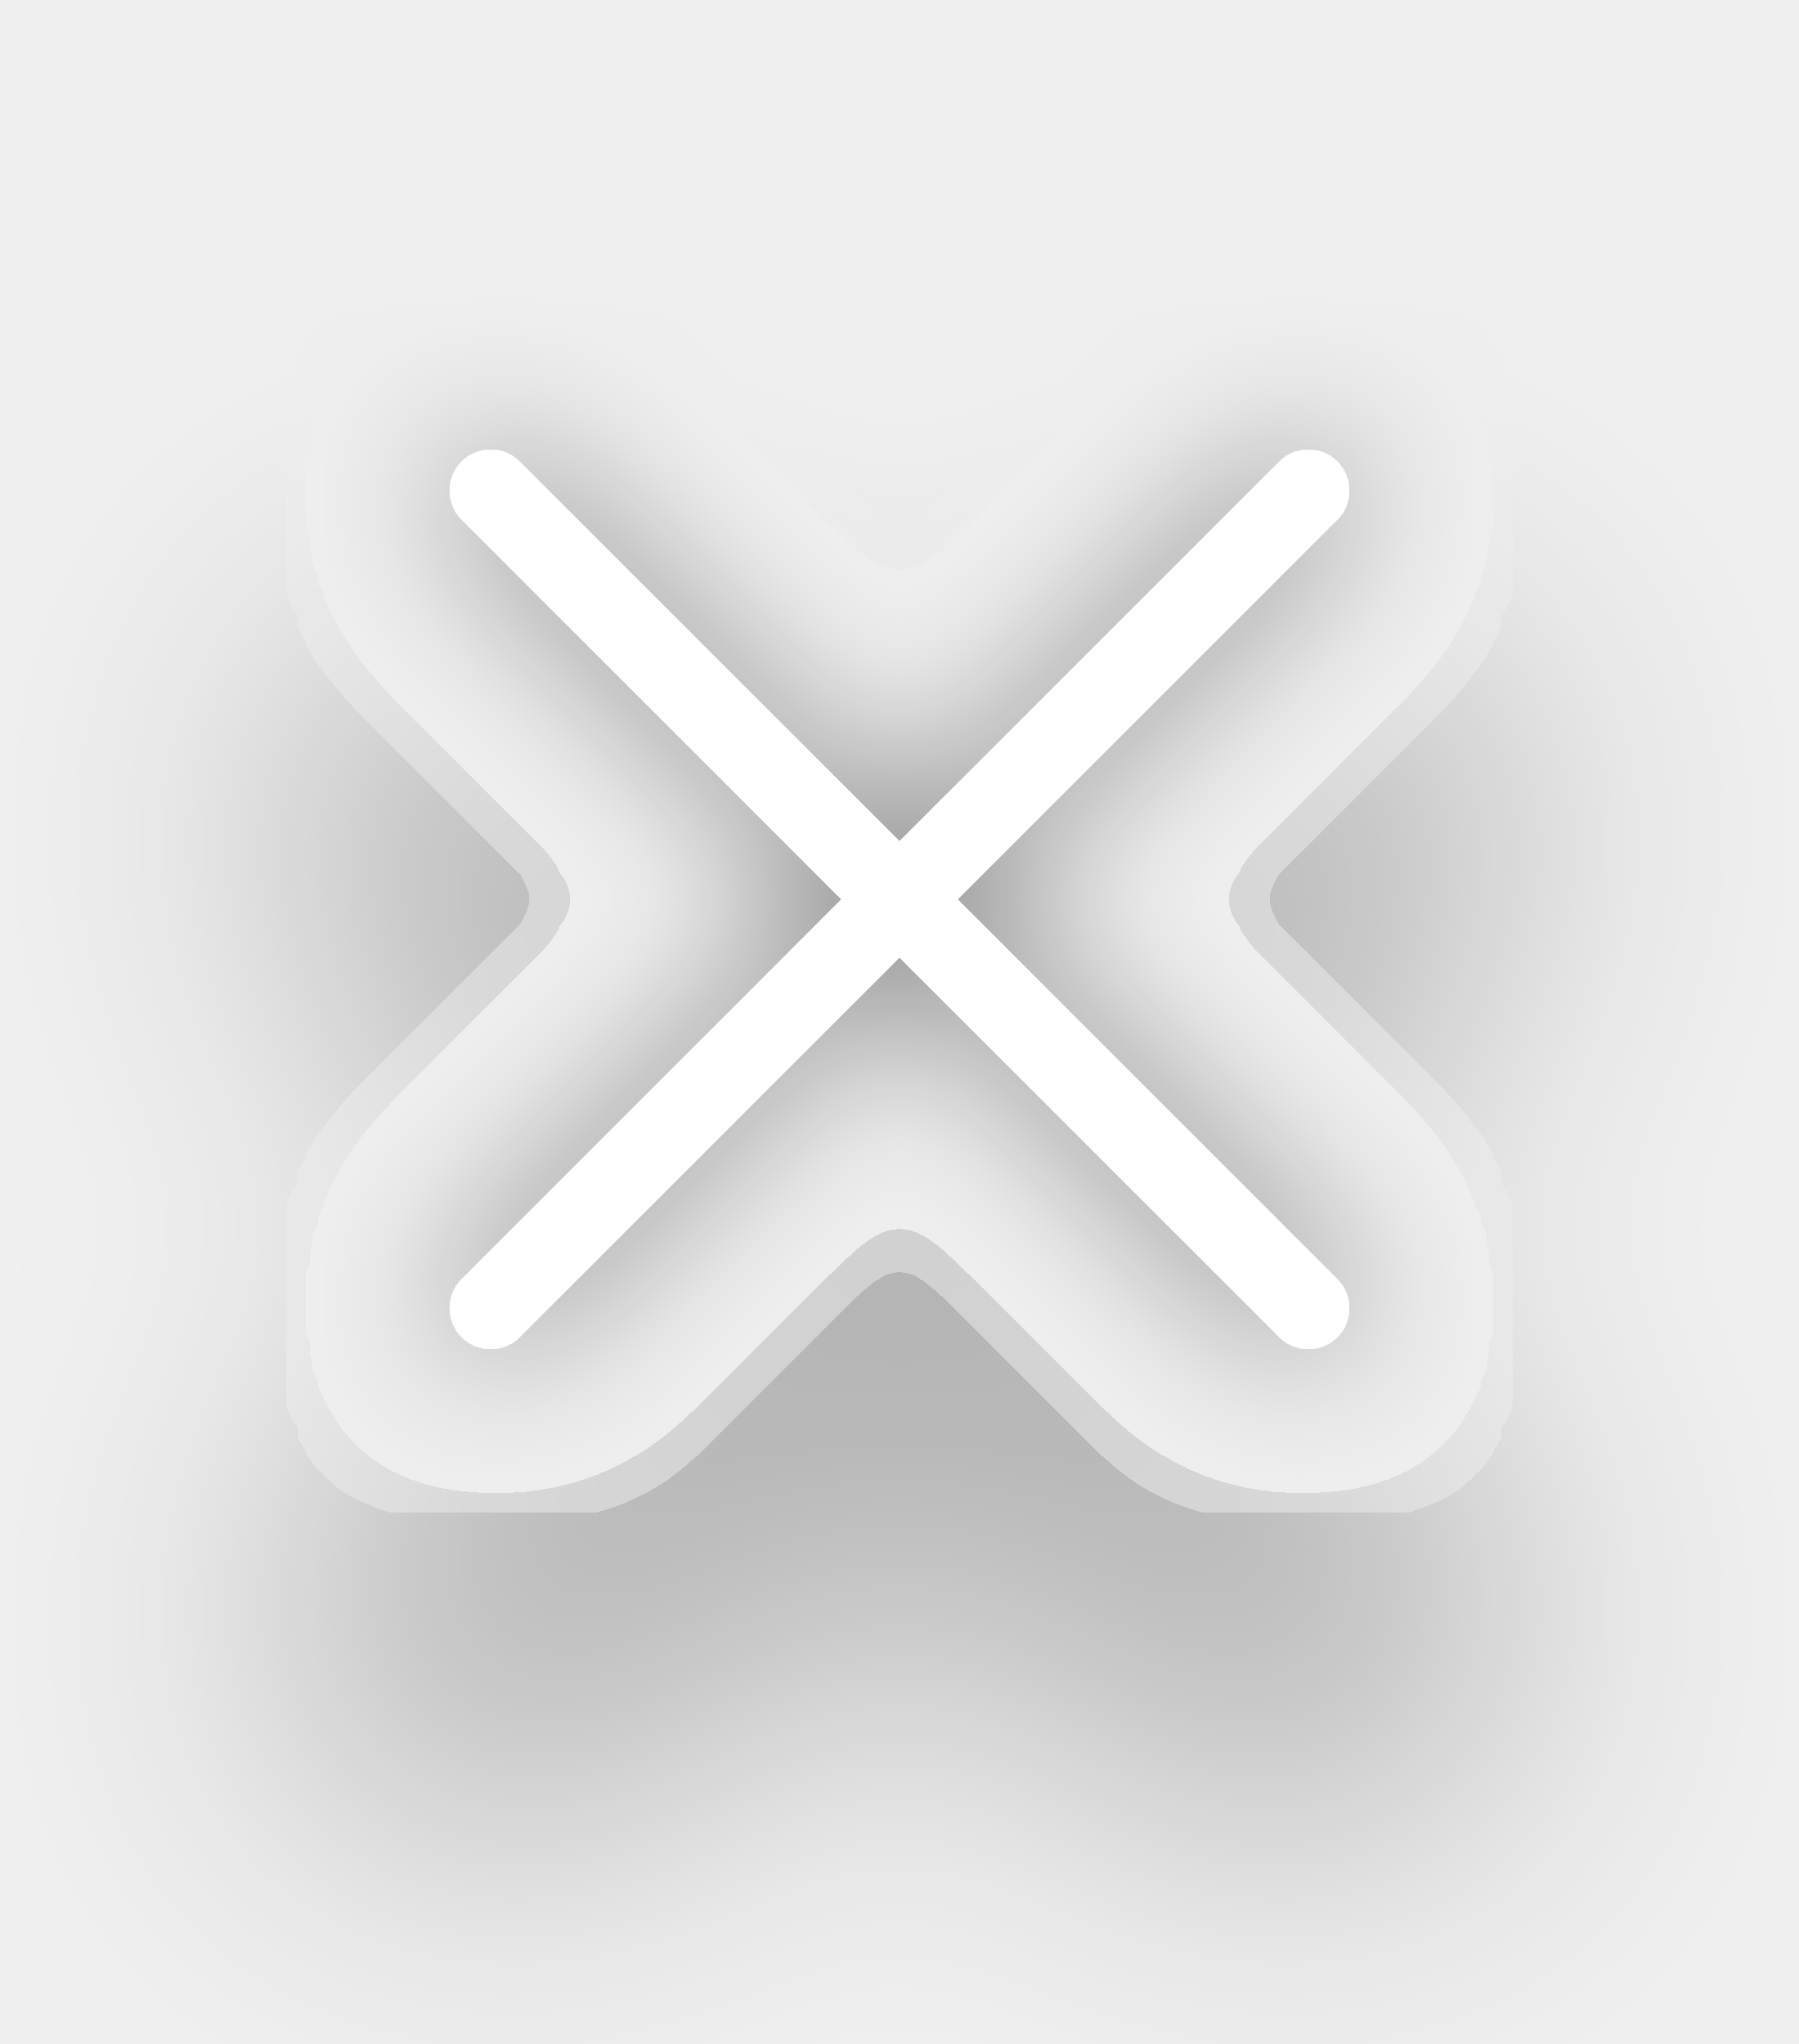
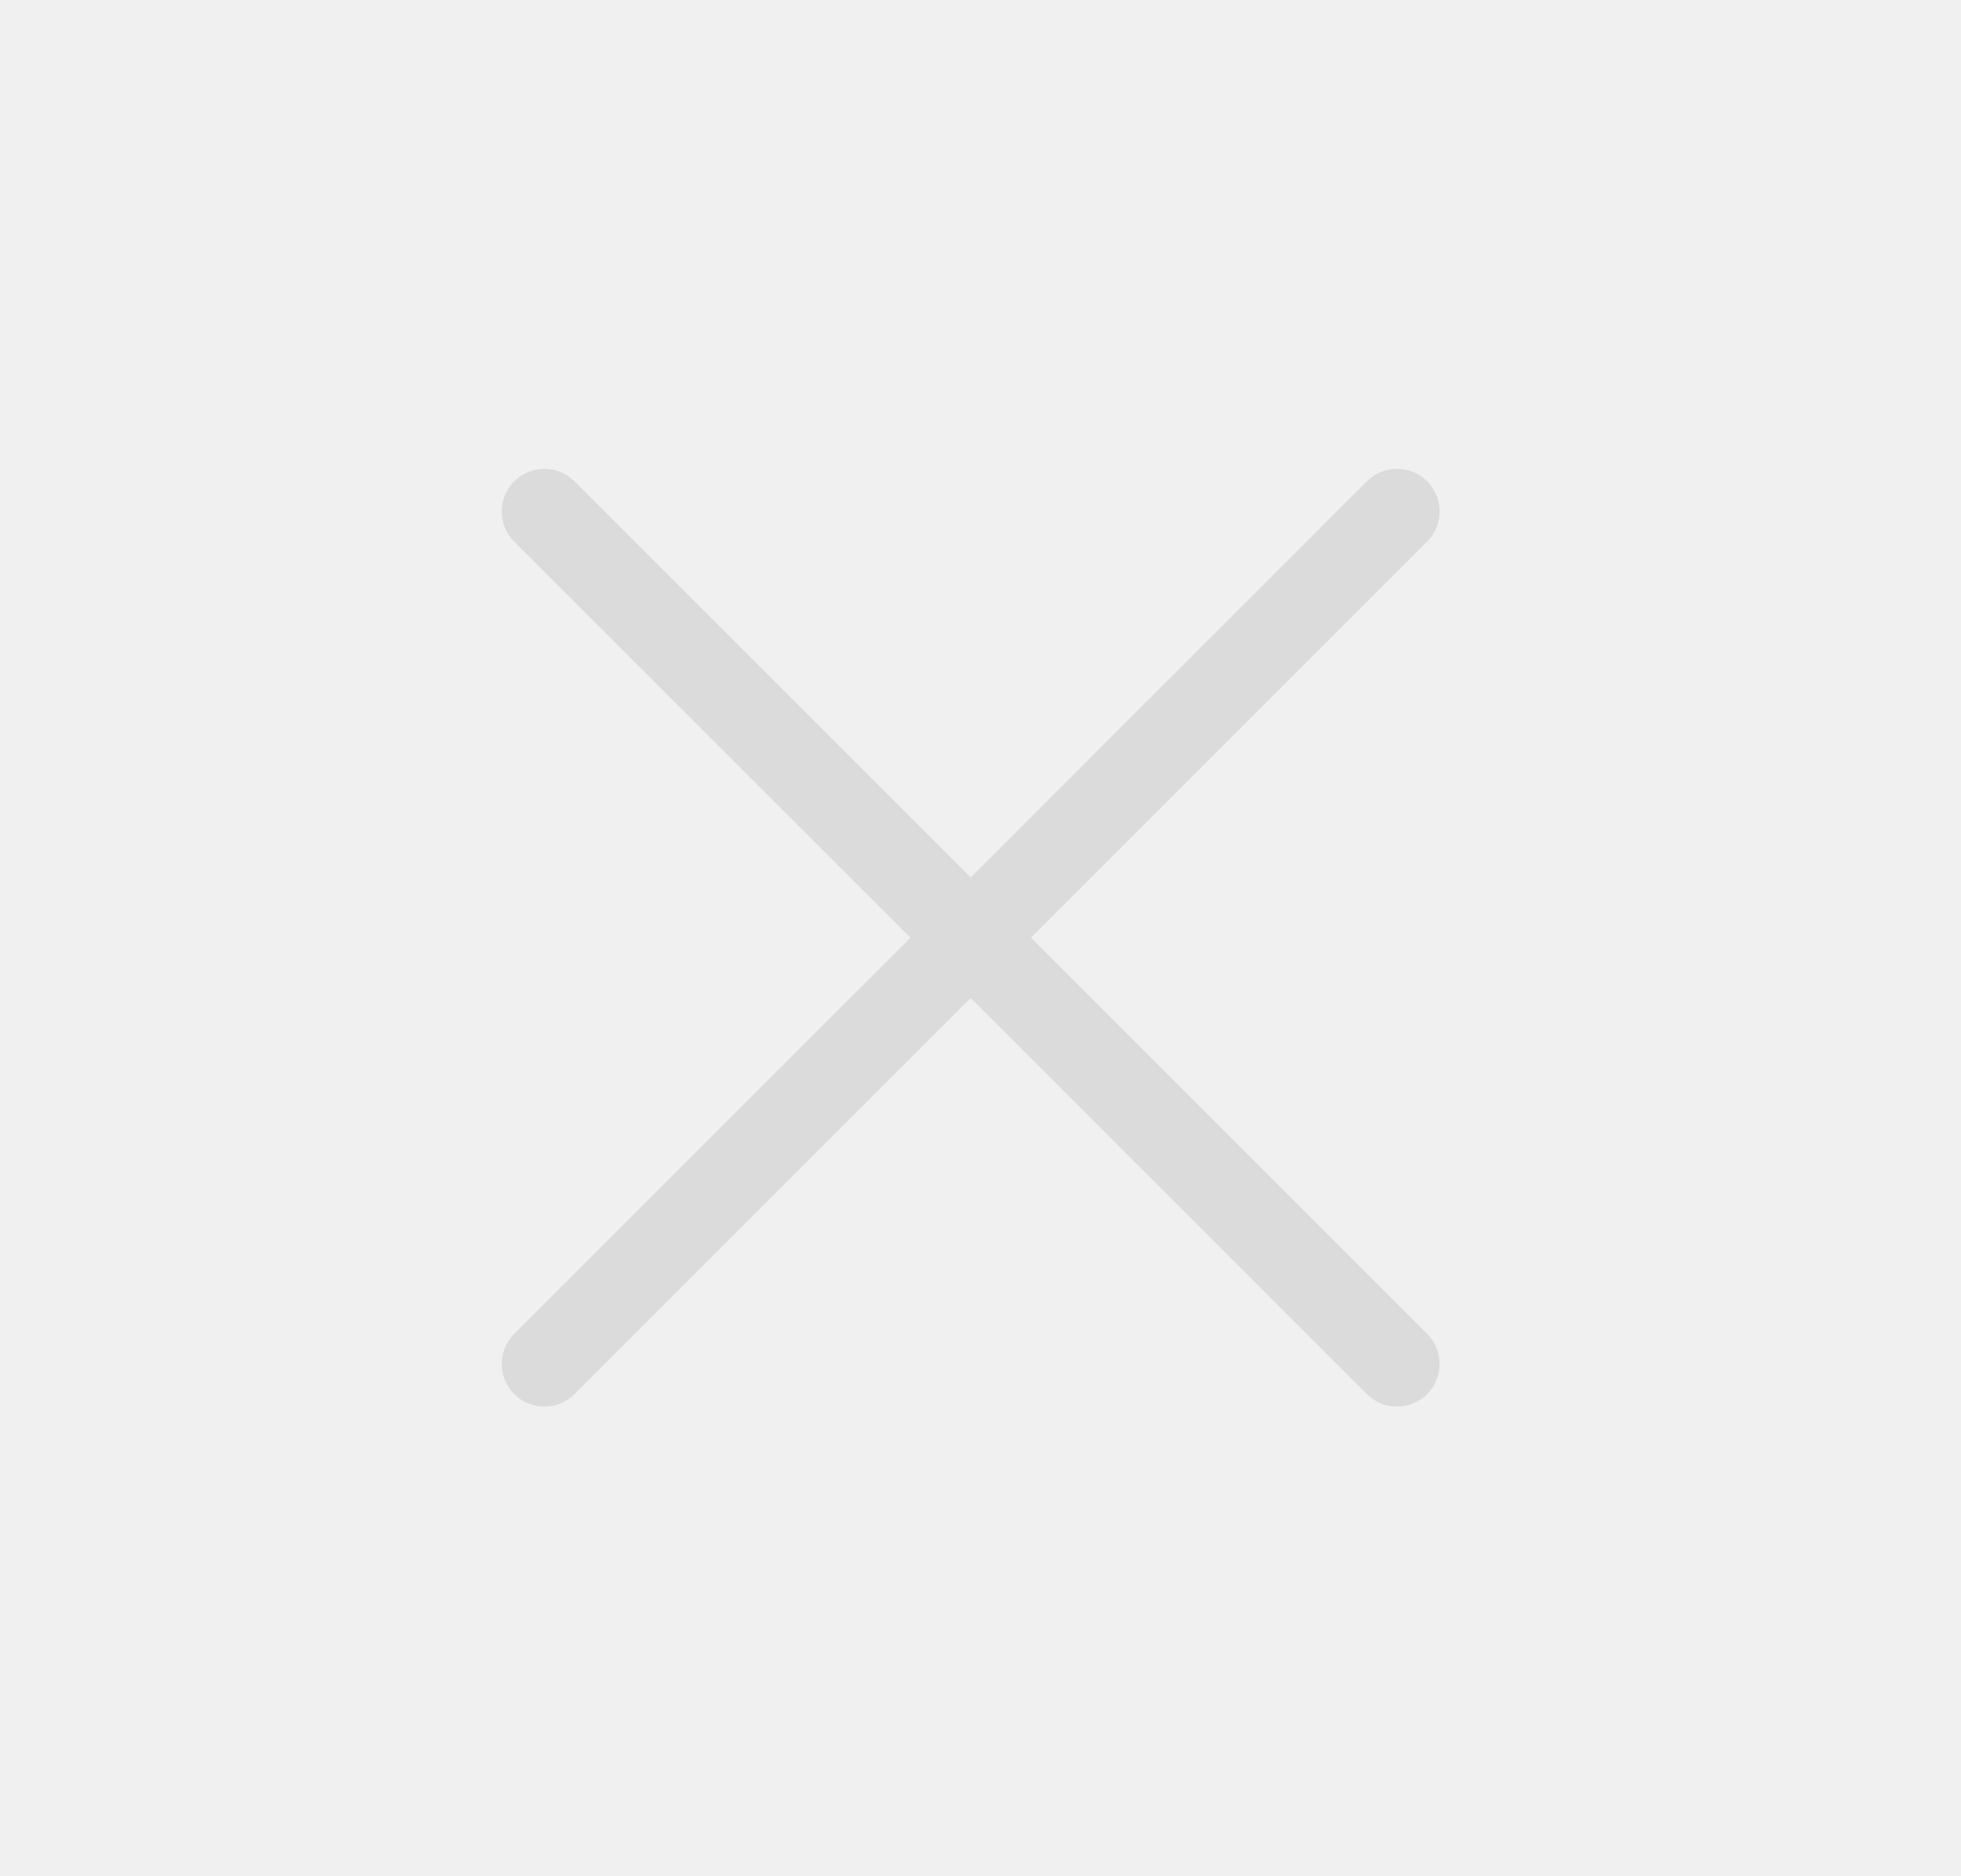
- <svg xmlns="http://www.w3.org/2000/svg" width="22" height="25" viewBox="0 0 22 25" fill="none">
-   <g filter="url(#filter0_d_690_8306)">
-     <g filter="url(#filter1_d_690_8306)">
-       <path fill-rule="evenodd" clip-rule="evenodd" d="M16.354 6.354C16.549 6.158 16.549 5.842 16.354 5.646C16.158 5.451 15.842 5.451 15.646 5.646L11 10.293L6.354 5.646C6.158 5.451 5.842 5.451 5.646 5.646C5.451 5.842 5.451 6.158 5.646 6.354L10.293 11L5.646 15.646C5.451 15.842 5.451 16.158 5.646 16.354C5.842 16.549 6.158 16.549 6.354 16.354L11 11.707L15.646 16.354C15.842 16.549 16.158 16.549 16.354 16.354C16.549 16.158 16.549 15.842 16.354 15.646L11.707 11L16.354 6.354Z" fill="white" />
-     </g>
-   </g>
-   <defs>
-     <filter id="filter0_d_690_8306" x="-4" y="0" width="30" height="30" filterUnits="userSpaceOnUse" color-interpolation-filters="sRGB">
-       <feFlood flood-opacity="0" result="BackgroundImageFix" />
-       <feColorMatrix in="SourceAlpha" type="matrix" values="0 0 0 0 0 0 0 0 0 0 0 0 0 0 0 0 0 0 127 0" result="hardAlpha" />
-       <feOffset dy="4" />
-       <feGaussianBlur stdDeviation="2" />
-       <feComposite in2="hardAlpha" operator="out" />
-       <feColorMatrix type="matrix" values="0 0 0 0 0 0 0 0 0 0 0 0 0 0 0 0 0 0 0.25 0" />
-       <feBlend mode="normal" in2="BackgroundImageFix" result="effect1_dropShadow_690_8306" />
-       <feBlend mode="normal" in="SourceGraphic" in2="effect1_dropShadow_690_8306" result="shape" />
-     </filter>
-     <filter id="filter1_d_690_8306" x="3.5" y="3.5" width="15" height="15" filterUnits="userSpaceOnUse" color-interpolation-filters="sRGB">
-       <feFlood flood-opacity="0" result="BackgroundImageFix" />
-       <feColorMatrix in="SourceAlpha" type="matrix" values="0 0 0 0 0 0 0 0 0 0 0 0 0 0 0 0 0 0 127 0" result="hardAlpha" />
-       <feOffset />
-       <feGaussianBlur stdDeviation="1" />
-       <feComposite in2="hardAlpha" operator="out" />
-       <feColorMatrix type="matrix" values="0 0 0 0 0 0 0 0 0 0 0 0 0 0 0 0 0 0 0.5 0" />
-       <feBlend mode="normal" in2="BackgroundImageFix" result="effect1_dropShadow_690_8306" />
-       <feBlend mode="normal" in="SourceGraphic" in2="effect1_dropShadow_690_8306" result="shape" />
-     </filter>
-   </defs>
+ <svg xmlns="http://www.w3.org/2000/svg" width="23" height="22" viewBox="0 0 23 22" fill="none">
+   <path fill-rule="evenodd" clip-rule="evenodd" d="M16.738 6.354C16.934 6.158 16.934 5.842 16.738 5.646C16.543 5.451 16.227 5.451 16.031 5.646L11.385 10.293L6.738 5.646C6.543 5.451 6.226 5.451 6.031 5.646C5.836 5.842 5.836 6.158 6.031 6.354L10.678 11L6.031 15.646C5.836 15.842 5.836 16.158 6.031 16.354C6.226 16.549 6.543 16.549 6.738 16.354L11.385 11.707L16.031 16.354C16.227 16.549 16.543 16.549 16.738 16.354C16.934 16.158 16.934 15.842 16.738 15.646L12.092 11L16.738 6.354Z" fill="#DBDBDB" />
</svg>
